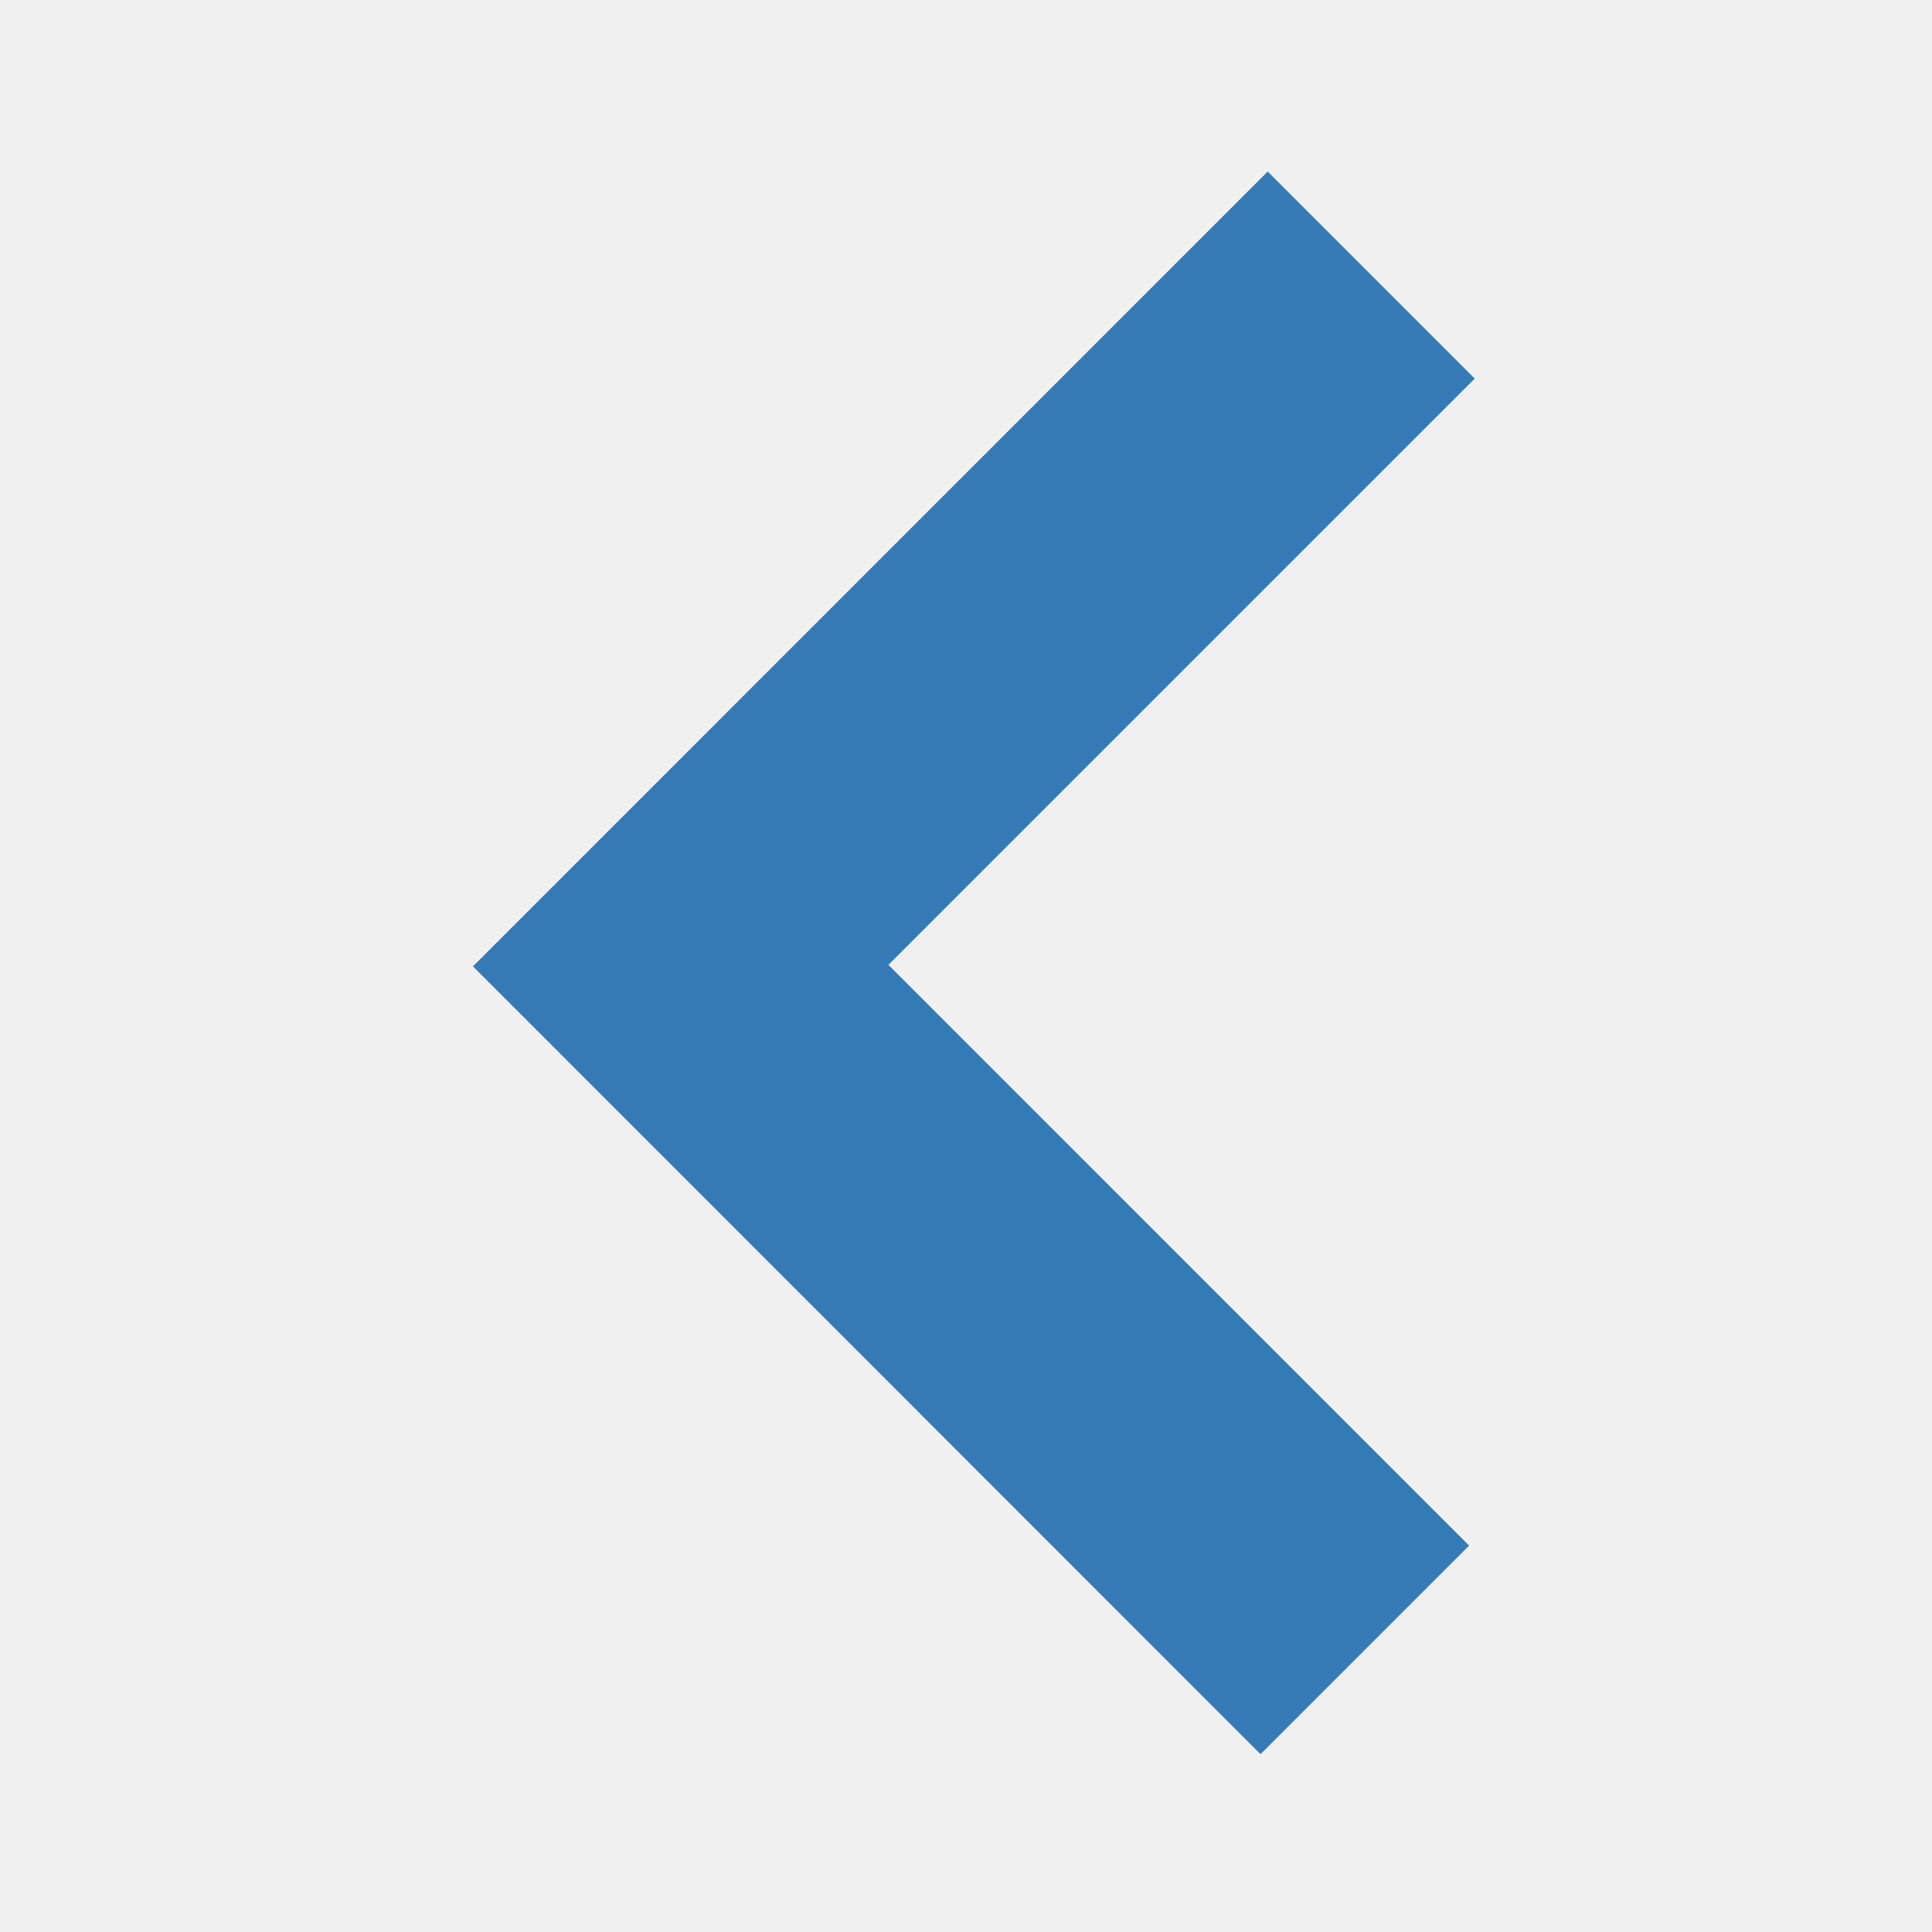
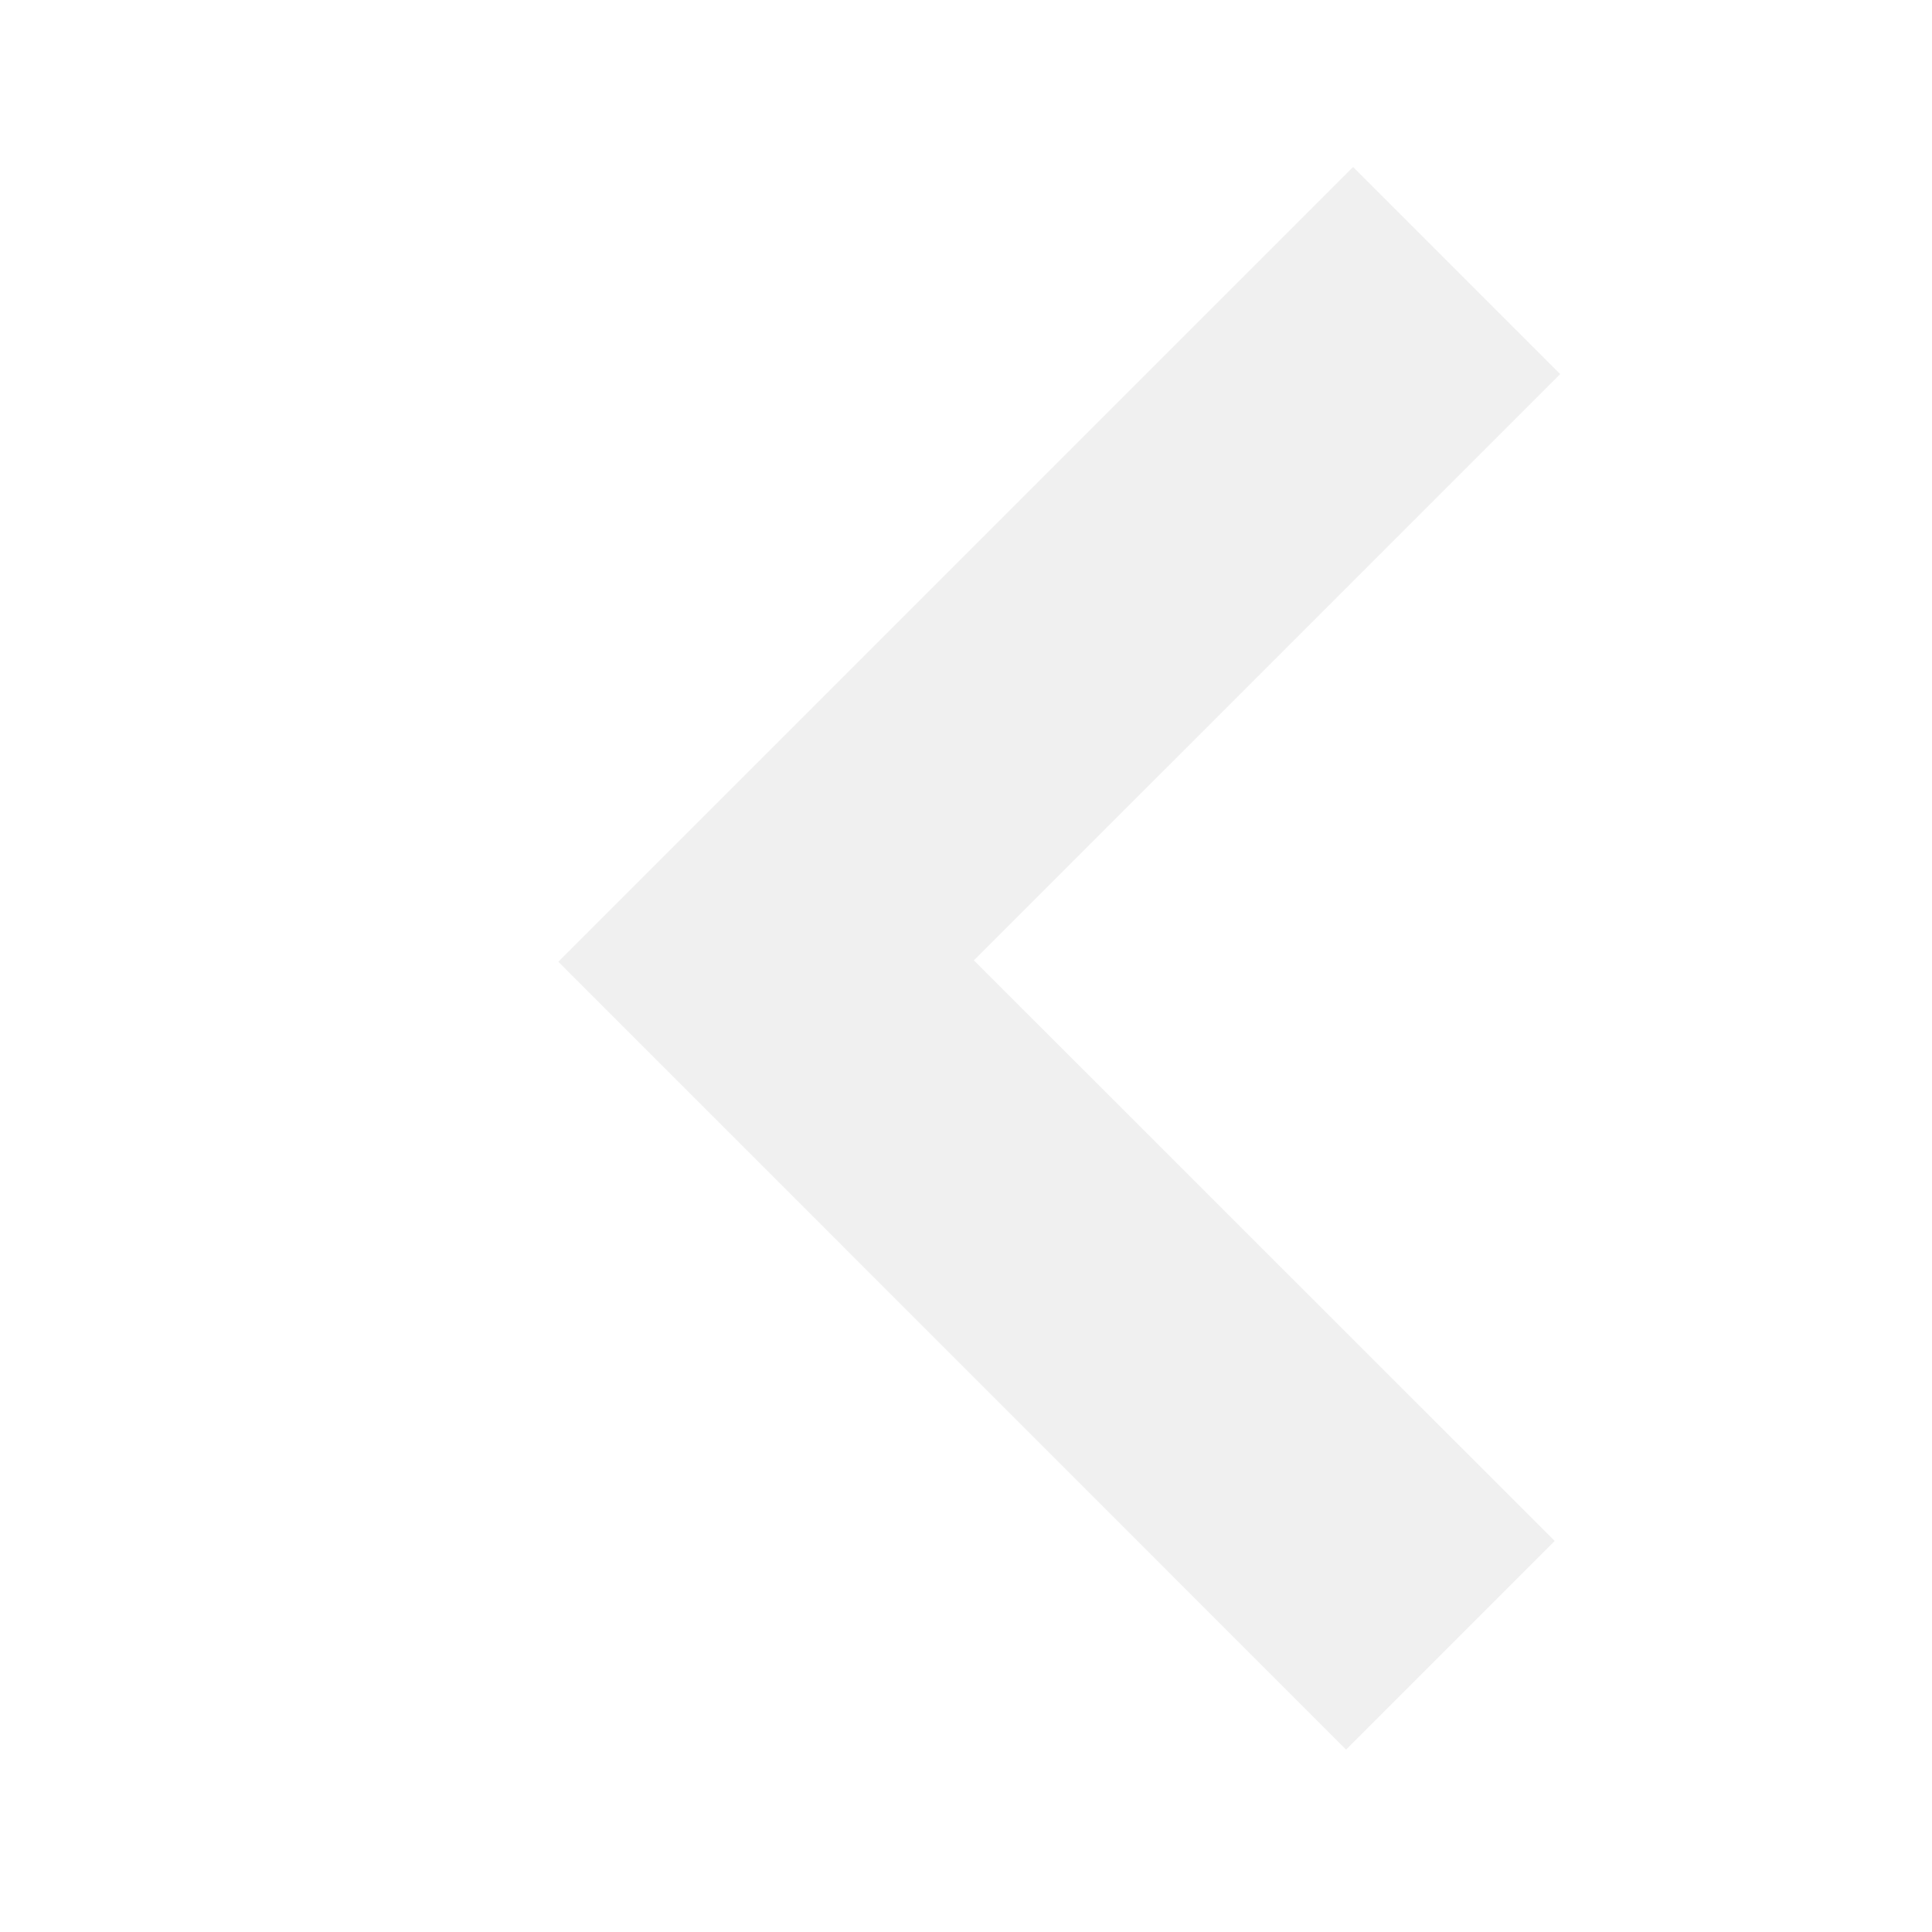
<svg xmlns="http://www.w3.org/2000/svg" width="25" height="25" viewBox="0 0 25 25">
-   <path d="M16.404 2.22l2.679 2.679-7.587 7.586L19.01 20l-2.699 2.699L6.12 12.505 16.404 2.22z" fill="#337ab7" />
+   <path d="M29.45-1.166v28.285H-2.544V-1.166h31.992zM17.51 2.16L7.225 12.445 17.418 22.64l2.7-2.7-7.516-7.513 7.587-7.586-2.68-2.68z" fill="#fff" />
</svg>
